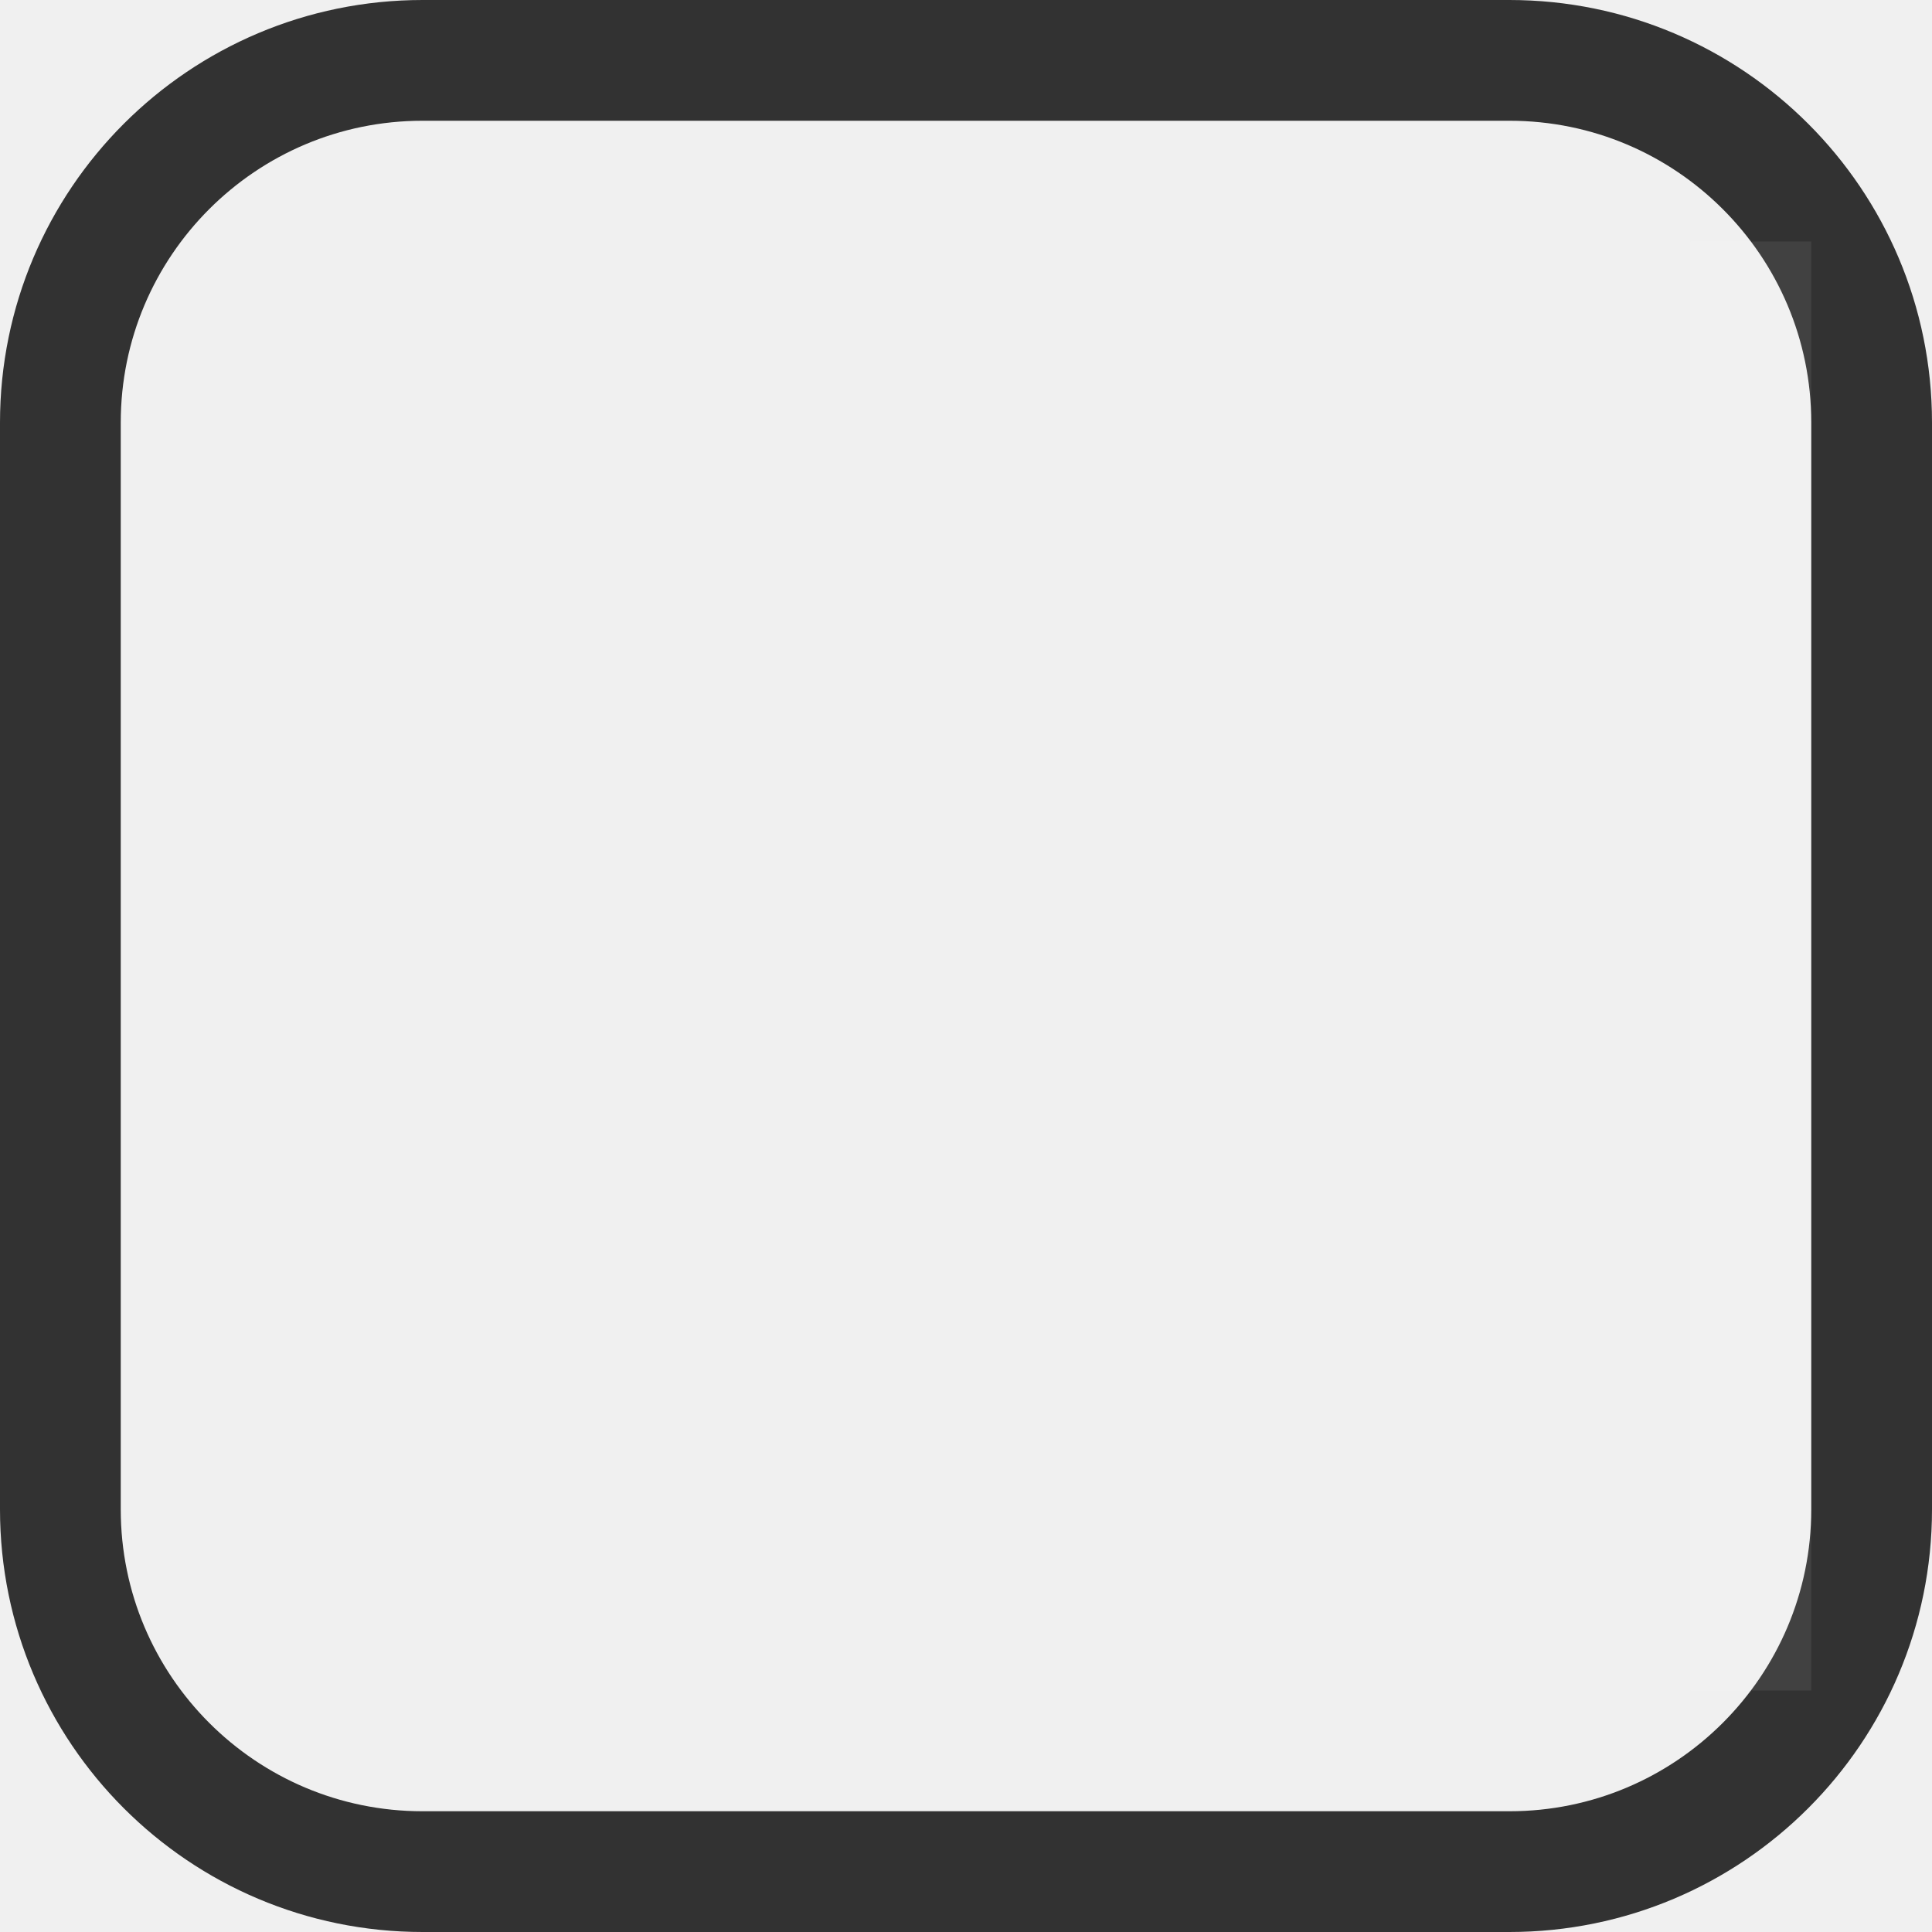
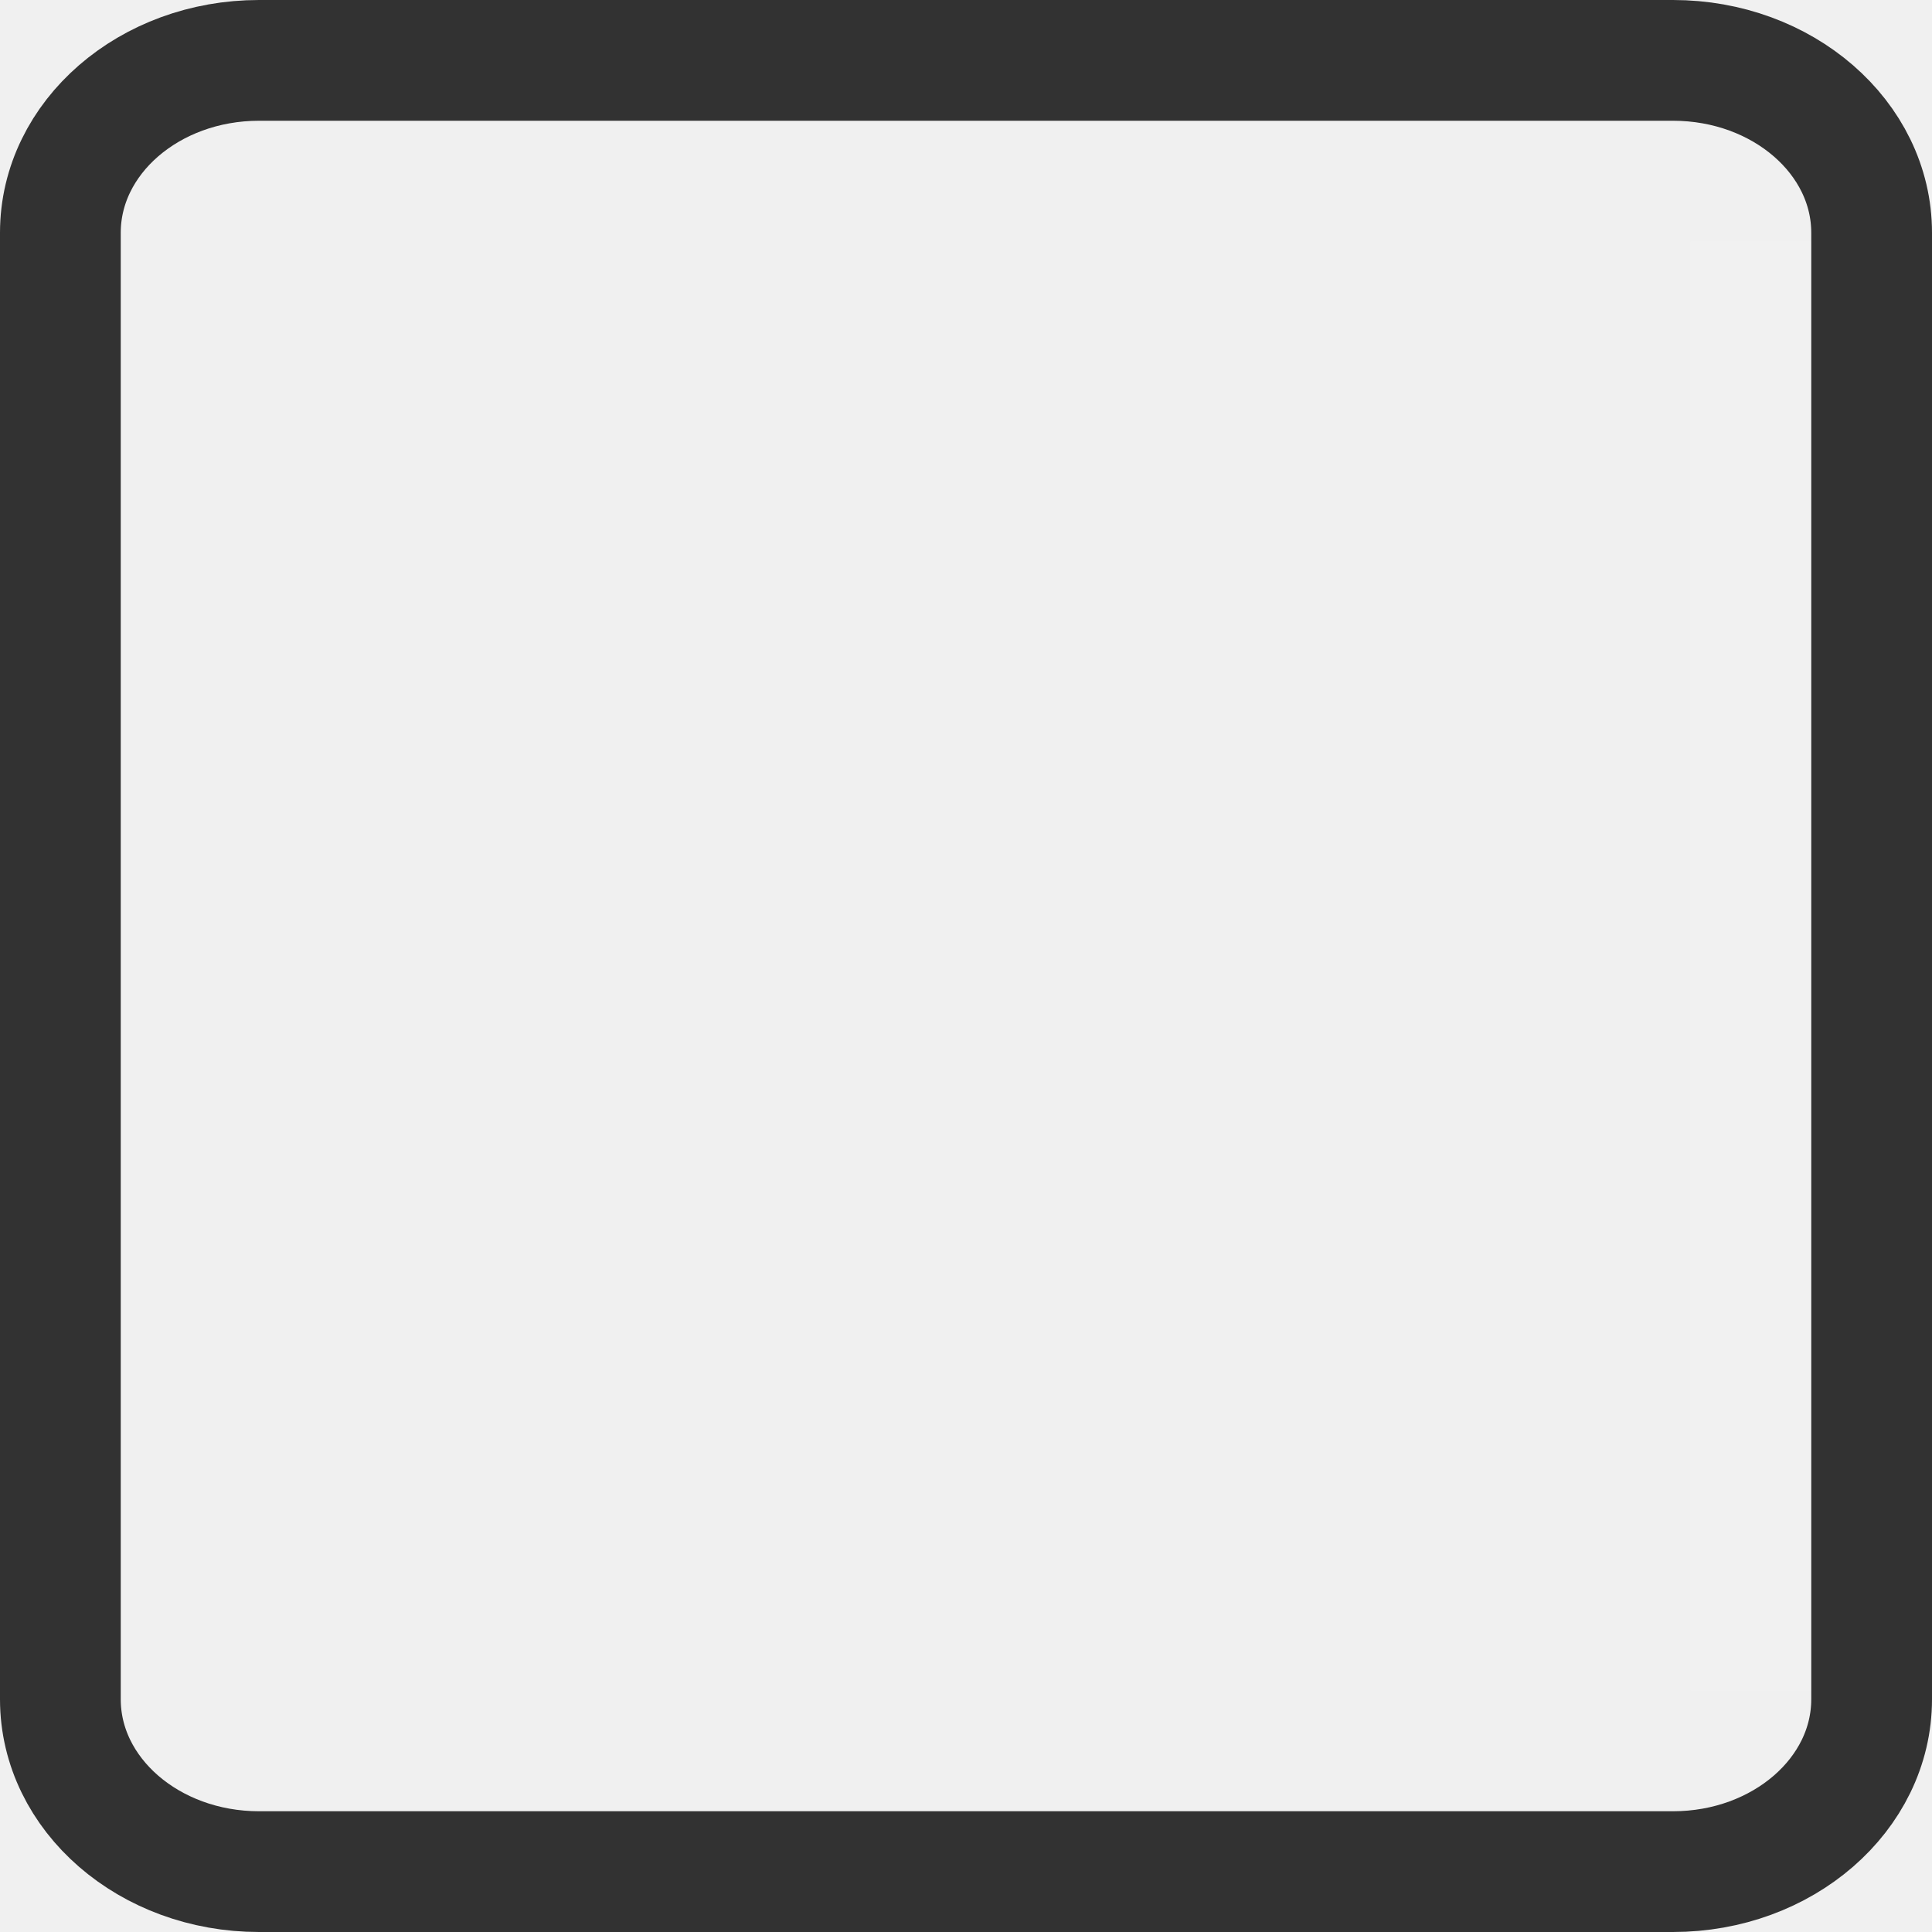
- <svg xmlns="http://www.w3.org/2000/svg" width="16px" height="16px" id="svg18840" version="1.1">
-   <defs id="defs18842" />
+ <svg xmlns="http://www.w3.org/2000/svg" xmlns:xlink="http://www.w3.org/1999/xlink" width="16px" height="16px" id="svg18840" version="1.1">
+   <defs id="defs18842">
+     <linearGradient xlink:href="#linearGradient4733" id="linearGradient5300" gradientUnits="userSpaceOnUse" gradientTransform="matrix(5.546211,0,0,1.500117,1041.307,-282.5424)" x1="-75.007" y1="230.862" x2="-75.007" y2="232.862" />
+     <linearGradient id="linearGradient4733">
+       <stop style="stop-color:#babdb6;stop-opacity:1;" offset="0" id="stop4735" />
+       <stop style="stop-color:#979894;stop-opacity:1" offset="1" id="stop4737" />
+     </linearGradient>
+     <linearGradient xlink:href="#linearGradient4751" id="linearGradient5302" gradientUnits="userSpaceOnUse" gradientTransform="matrix(5.546211,0,0,1,1041.307,-167.0844)" x1="-102.947" y1="234.362" x2="-102.947" y2="230.362" />
+     <linearGradient id="linearGradient4751">
+       <stop style="stop-color:#888a85;stop-opacity:1;" offset="0" id="stop4753" />
+       <stop style="stop-color:#aaaba8;stop-opacity:1" offset="1" id="stop4755" />
+     </linearGradient>
+     <linearGradient y2="230.362" x2="-102.947" y1="234.362" x1="-102.947" gradientTransform="matrix(0.1668982,0,0,5.000004,24.76284,-1169.812)" gradientUnits="userSpaceOnUse" id="linearGradient18838" xlink:href="#linearGradient4751" />
+     <linearGradient xlink:href="#linearGradient4733-1" id="linearGradient6691" gradientUnits="userSpaceOnUse" gradientTransform="matrix(1,0,0,1.500117,-924,-82.45804)" x1="-78.218" y1="231.862" x2="-63.845" y2="231.862" />
+     <linearGradient id="linearGradient4733-1">
+       <stop style="stop-color:#babdb6;stop-opacity:1;" offset="0" id="stop4735-5" />
+       <stop style="stop-color:#979894;stop-opacity:1" offset="1" id="stop4737-4" />
+     </linearGradient>
+     <linearGradient xlink:href="#linearGradient4751-5" id="linearGradient6693" gradientUnits="userSpaceOnUse" gradientTransform="translate(-924,33)" x1="-101.067" y1="230.896" x2="-101.067" y2="234.744" />
+     <linearGradient id="linearGradient4751-5">
+       <stop style="stop-color:#888a85;stop-opacity:1;" offset="0" id="stop4753-8" />
+       <stop style="stop-color:#aaaba8;stop-opacity:1" offset="1" id="stop4755-7" />
+     </linearGradient>
+   </defs>
  <g id="layer1">
-     <rect style="color:#000000;fill:none;stroke:#323232;stroke-width:1;stroke-linecap:round;stroke-linejoin:round;stroke-miterlimit:4;stroke-opacity:1;stroke-dasharray:none;stroke-dashoffset:0;marker:none;visibility:visible;display:inline;overflow:visible;enable-background:accumulate" id="rect6679" width="15" height="15" x="0.5" y="0.5" rx="3" ry="3" transform="matrix(0,1,1,0,0,0)" />
+     <rect style="color:#000000;fill:none;stroke:#323232;stroke-width:1;stroke-linecap:round;stroke-linejoin:round;stroke-miterlimit:4;stroke-opacity:1;stroke-dasharray:none;stroke-dashoffset:0;marker:none;visibility:visible;display:inline;overflow:visible;enable-background:accumulate" id="rect6679" width="15" height="15" x="0.5" y="0.5" rx="1.427" ry="1.645" transform="matrix(0,1,1,0,0,0)" />
    <rect style="fill:#ffffff;fill-opacity:0.075;stroke:none;display:inline;enable-background:new" id="rect6689" width="1" height="12" x="14" y="2" />
  </g>
</svg>
